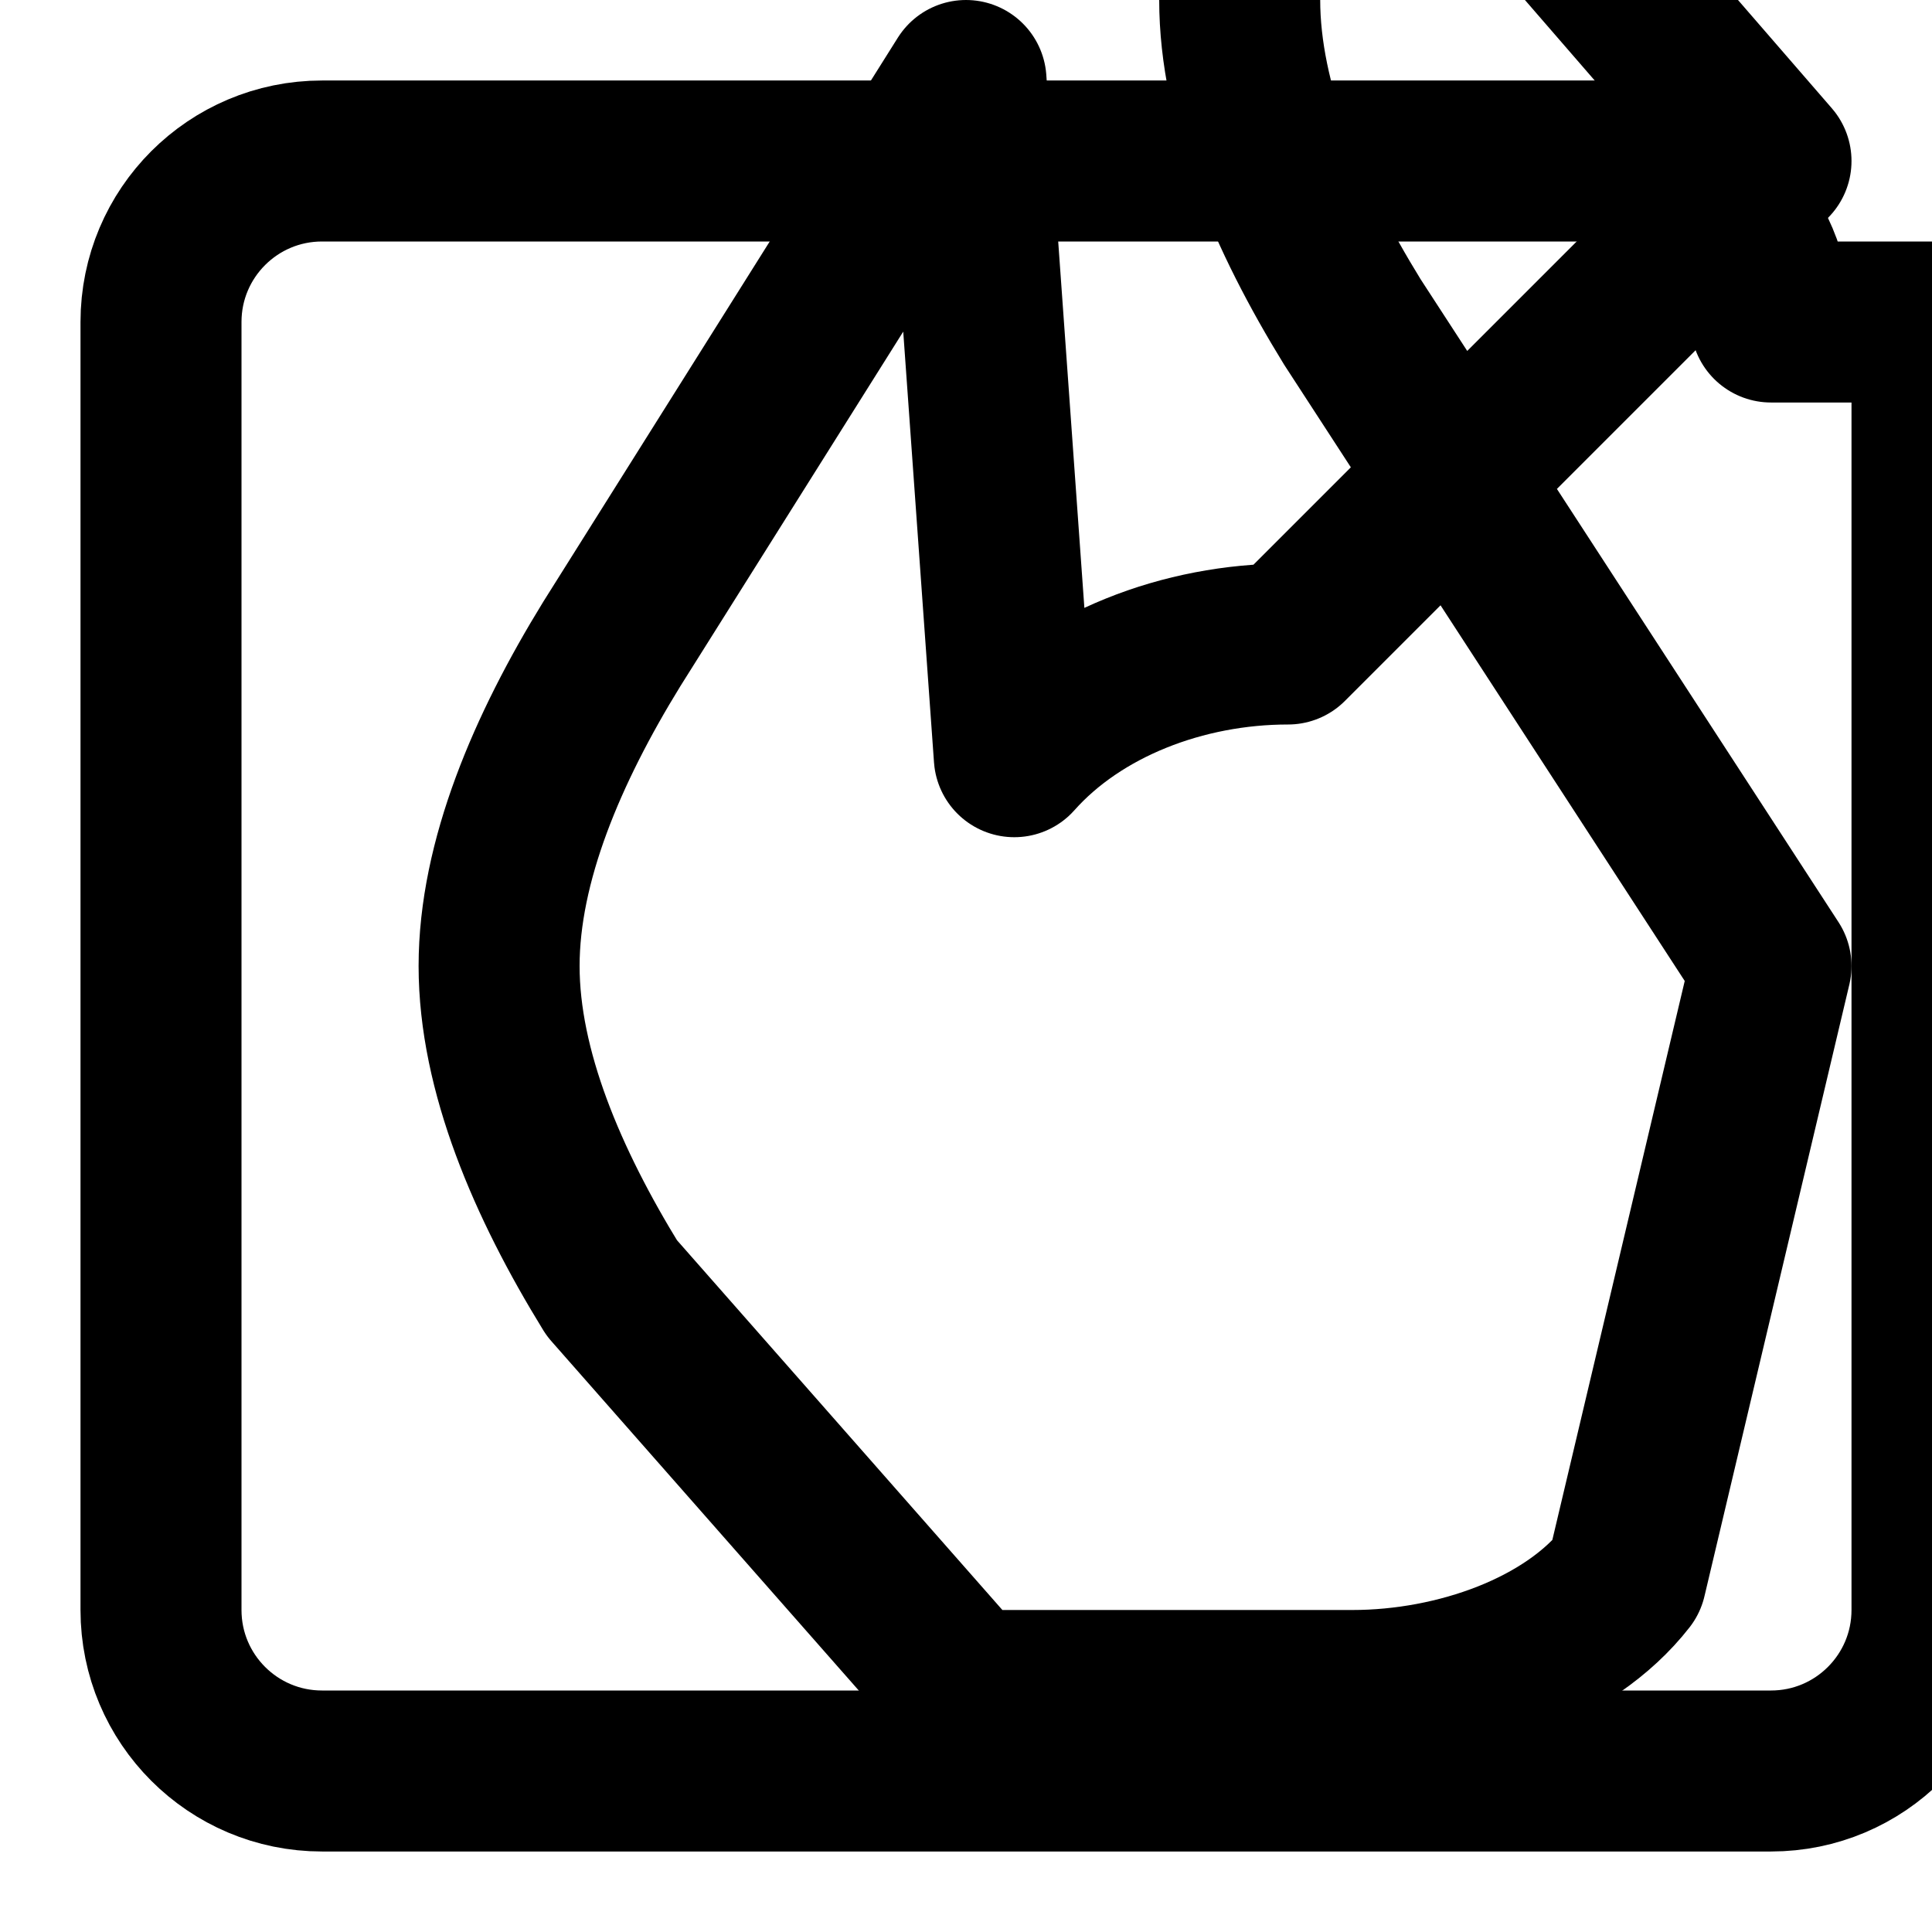
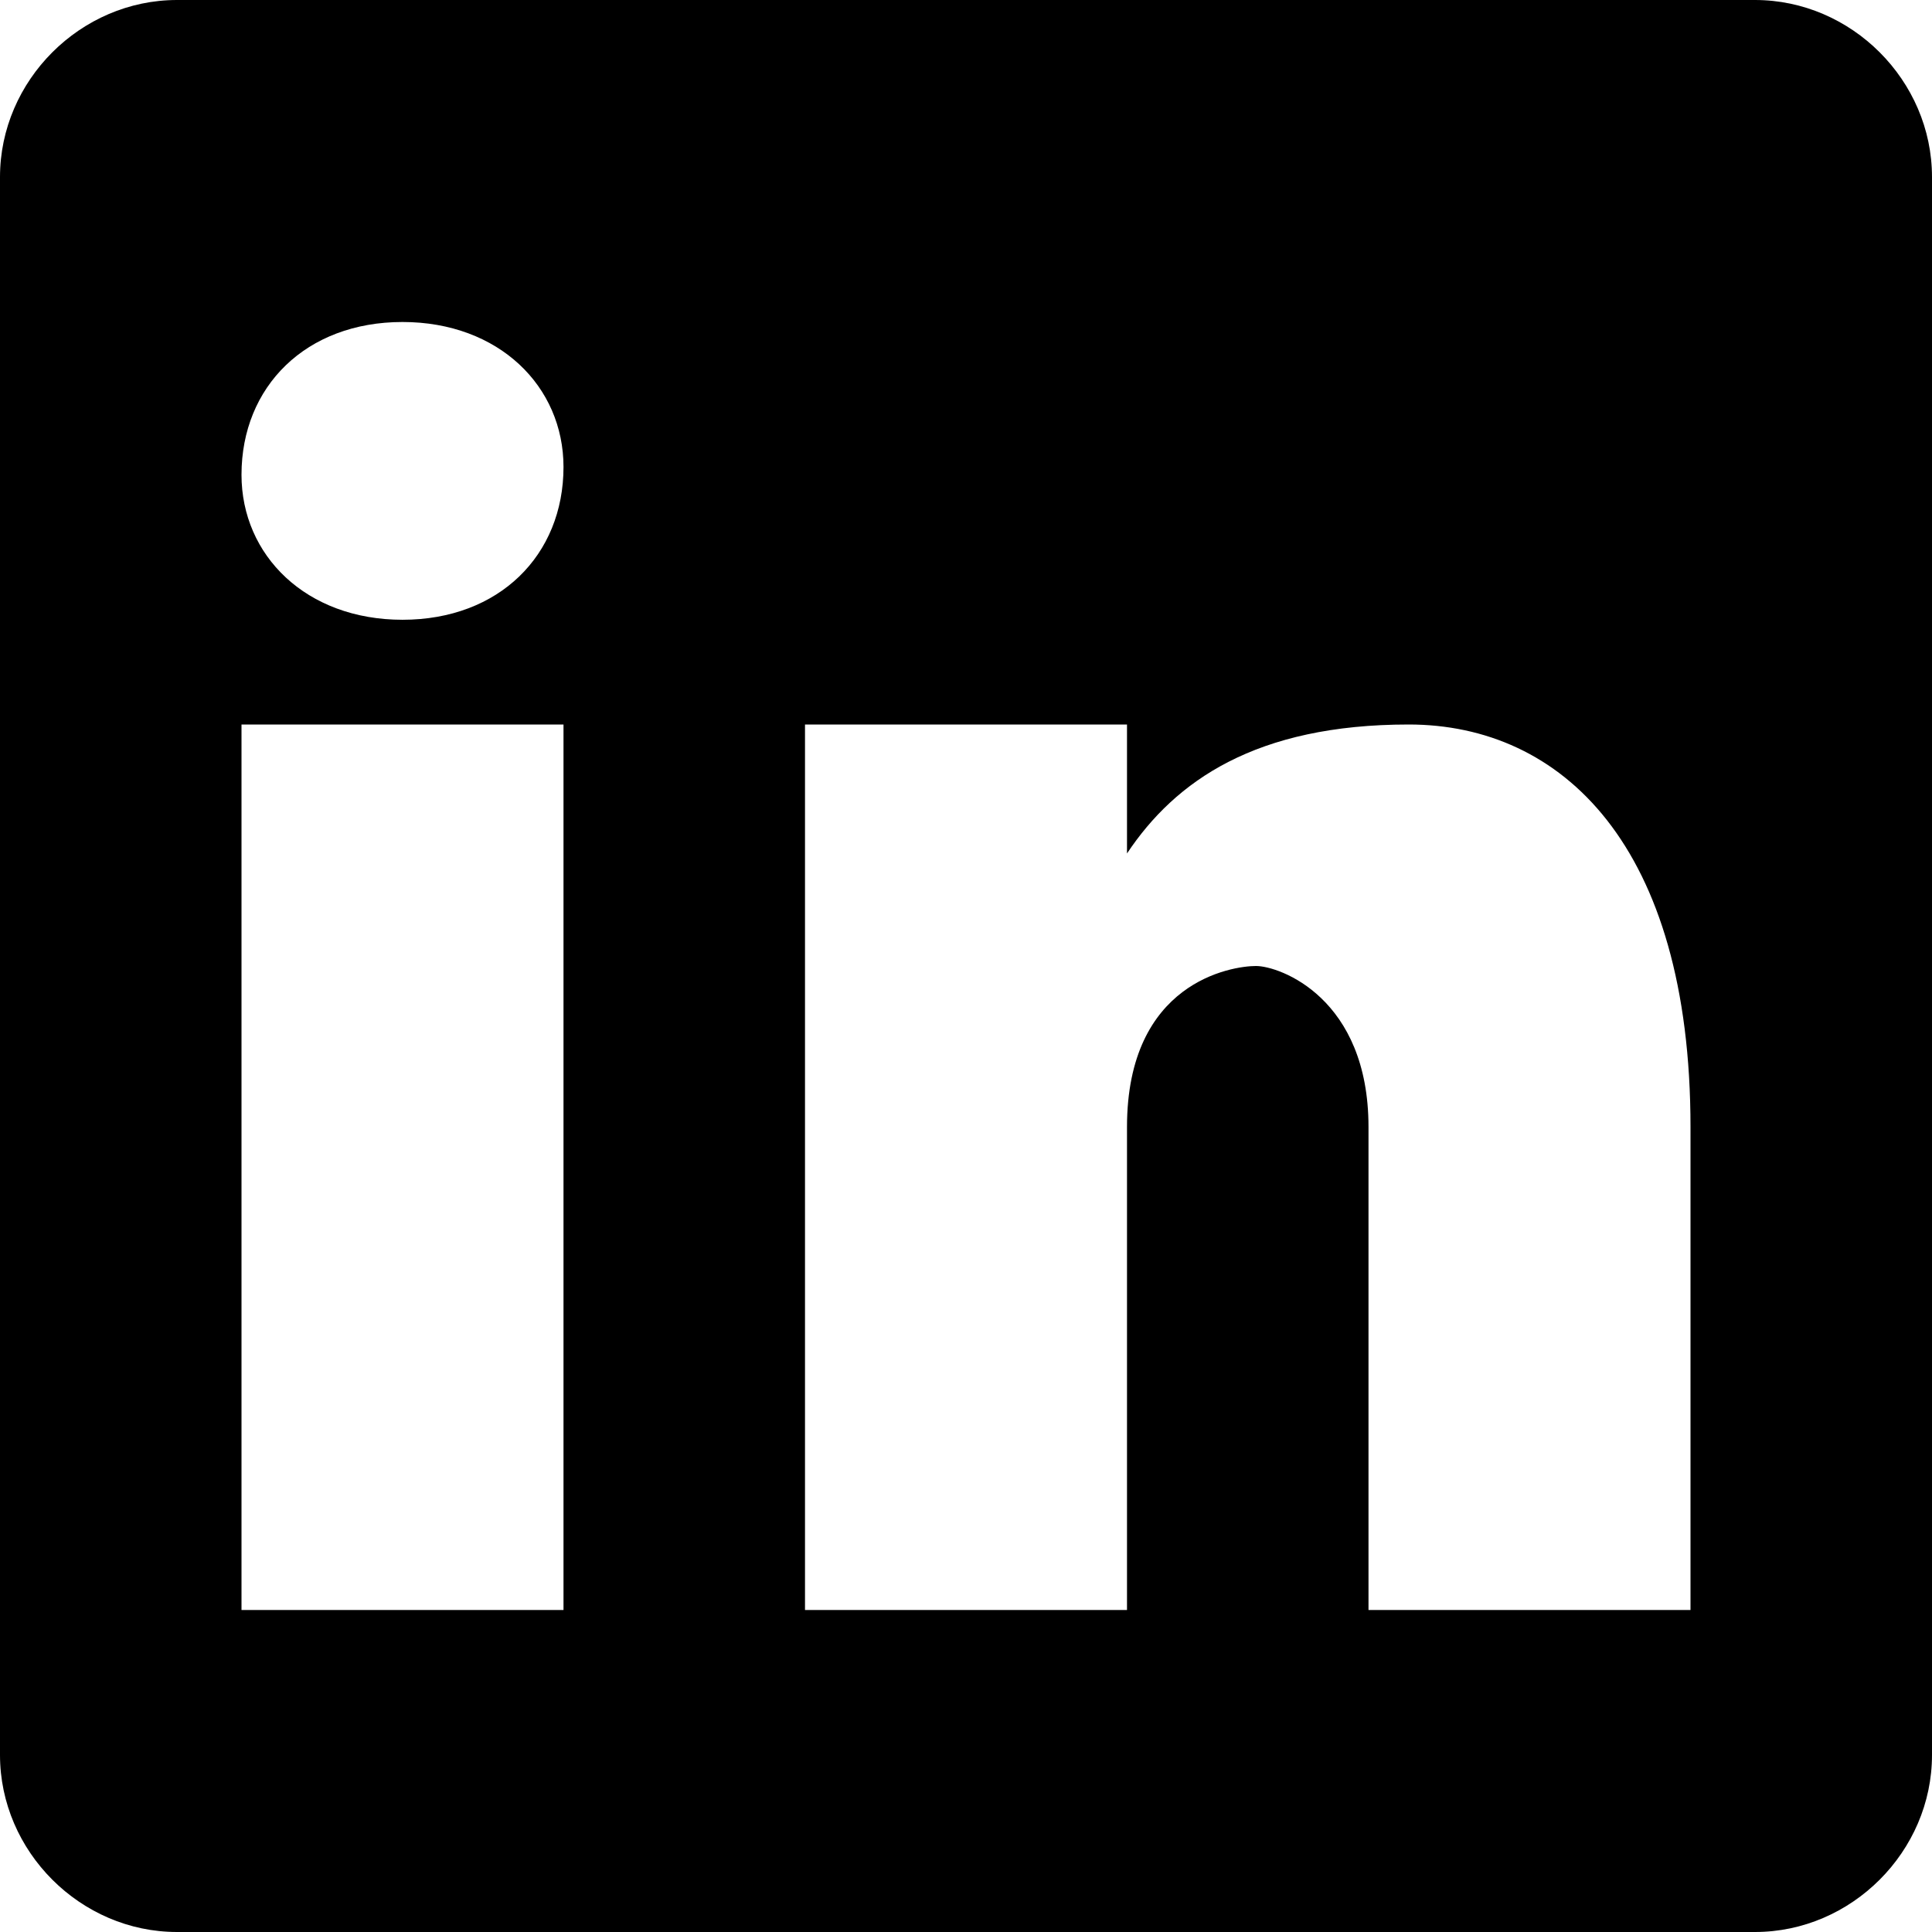
- <svg xmlns="http://www.w3.org/2000/svg" width="24" height="24" viewBox="0 0 24 24" fill="none" stroke="currentColor" stroke-width="2" stroke-linecap="round" stroke-linejoin="round" class="feather feather-linkedin">
-   <path d="M16 8c-1.3 0-2.6.5-3.4 1.4L12 1L7.6 8c-.8 1.3-1.4 2.7-1.4 4s.6 2.7 1.4 4L12 21h4.8c1.3 0 2.7-.5 3.4-1.4L22 12l-5.2-8c-.8-1.3-1.4-2.7-1.4-4s.6-2.7 1.4-4L22 2 16 8z" />
-   <path d="M24 4v16a2 2 0 0 1-2 2H4a2 2 0 0 1-2-2V4a2 2 0 0 1 2-2h16a2 2 0 0 1 2 2z" />
+ <svg xmlns="http://www.w3.org/2000/svg" x="0px" y="0px" width="24" height="24" viewBox="0 0 24 24">
+   <path d="M 21.801 0 L 2.199 0 C 1 0 0 1 0 2.199 L 0 21.801 C 0 23 1 24 2.199 24 L 21.801 24 C 23 24 24 23 24 21.801 L 24 2.199 C 24 1 23 0 21.801 0 Z M 7 20 L 3 20 L 3 9 L 7 9 Z M 5 7.699 C 3.801 7.699 3 6.898 3 5.898 C 3 4.801 3.801 4 5 4 C 6.199 4 7 4.801 7 5.801 C 7 6.898 6.199 7.699 5 7.699 Z M 21 20 L 17 20 L 17 14 C 17 12.398 15.898 12 15.602 12 C 15.301 12 14 12.199 14 14 C 14 14.199 14 20 14 20 L 10 20 L 10 9 L 14 9 L 14 10.602 C 14.602 9.699 15.602 9 17.5 9 C 19.398 9 21 10.5 21 14 Z" />
</svg>
